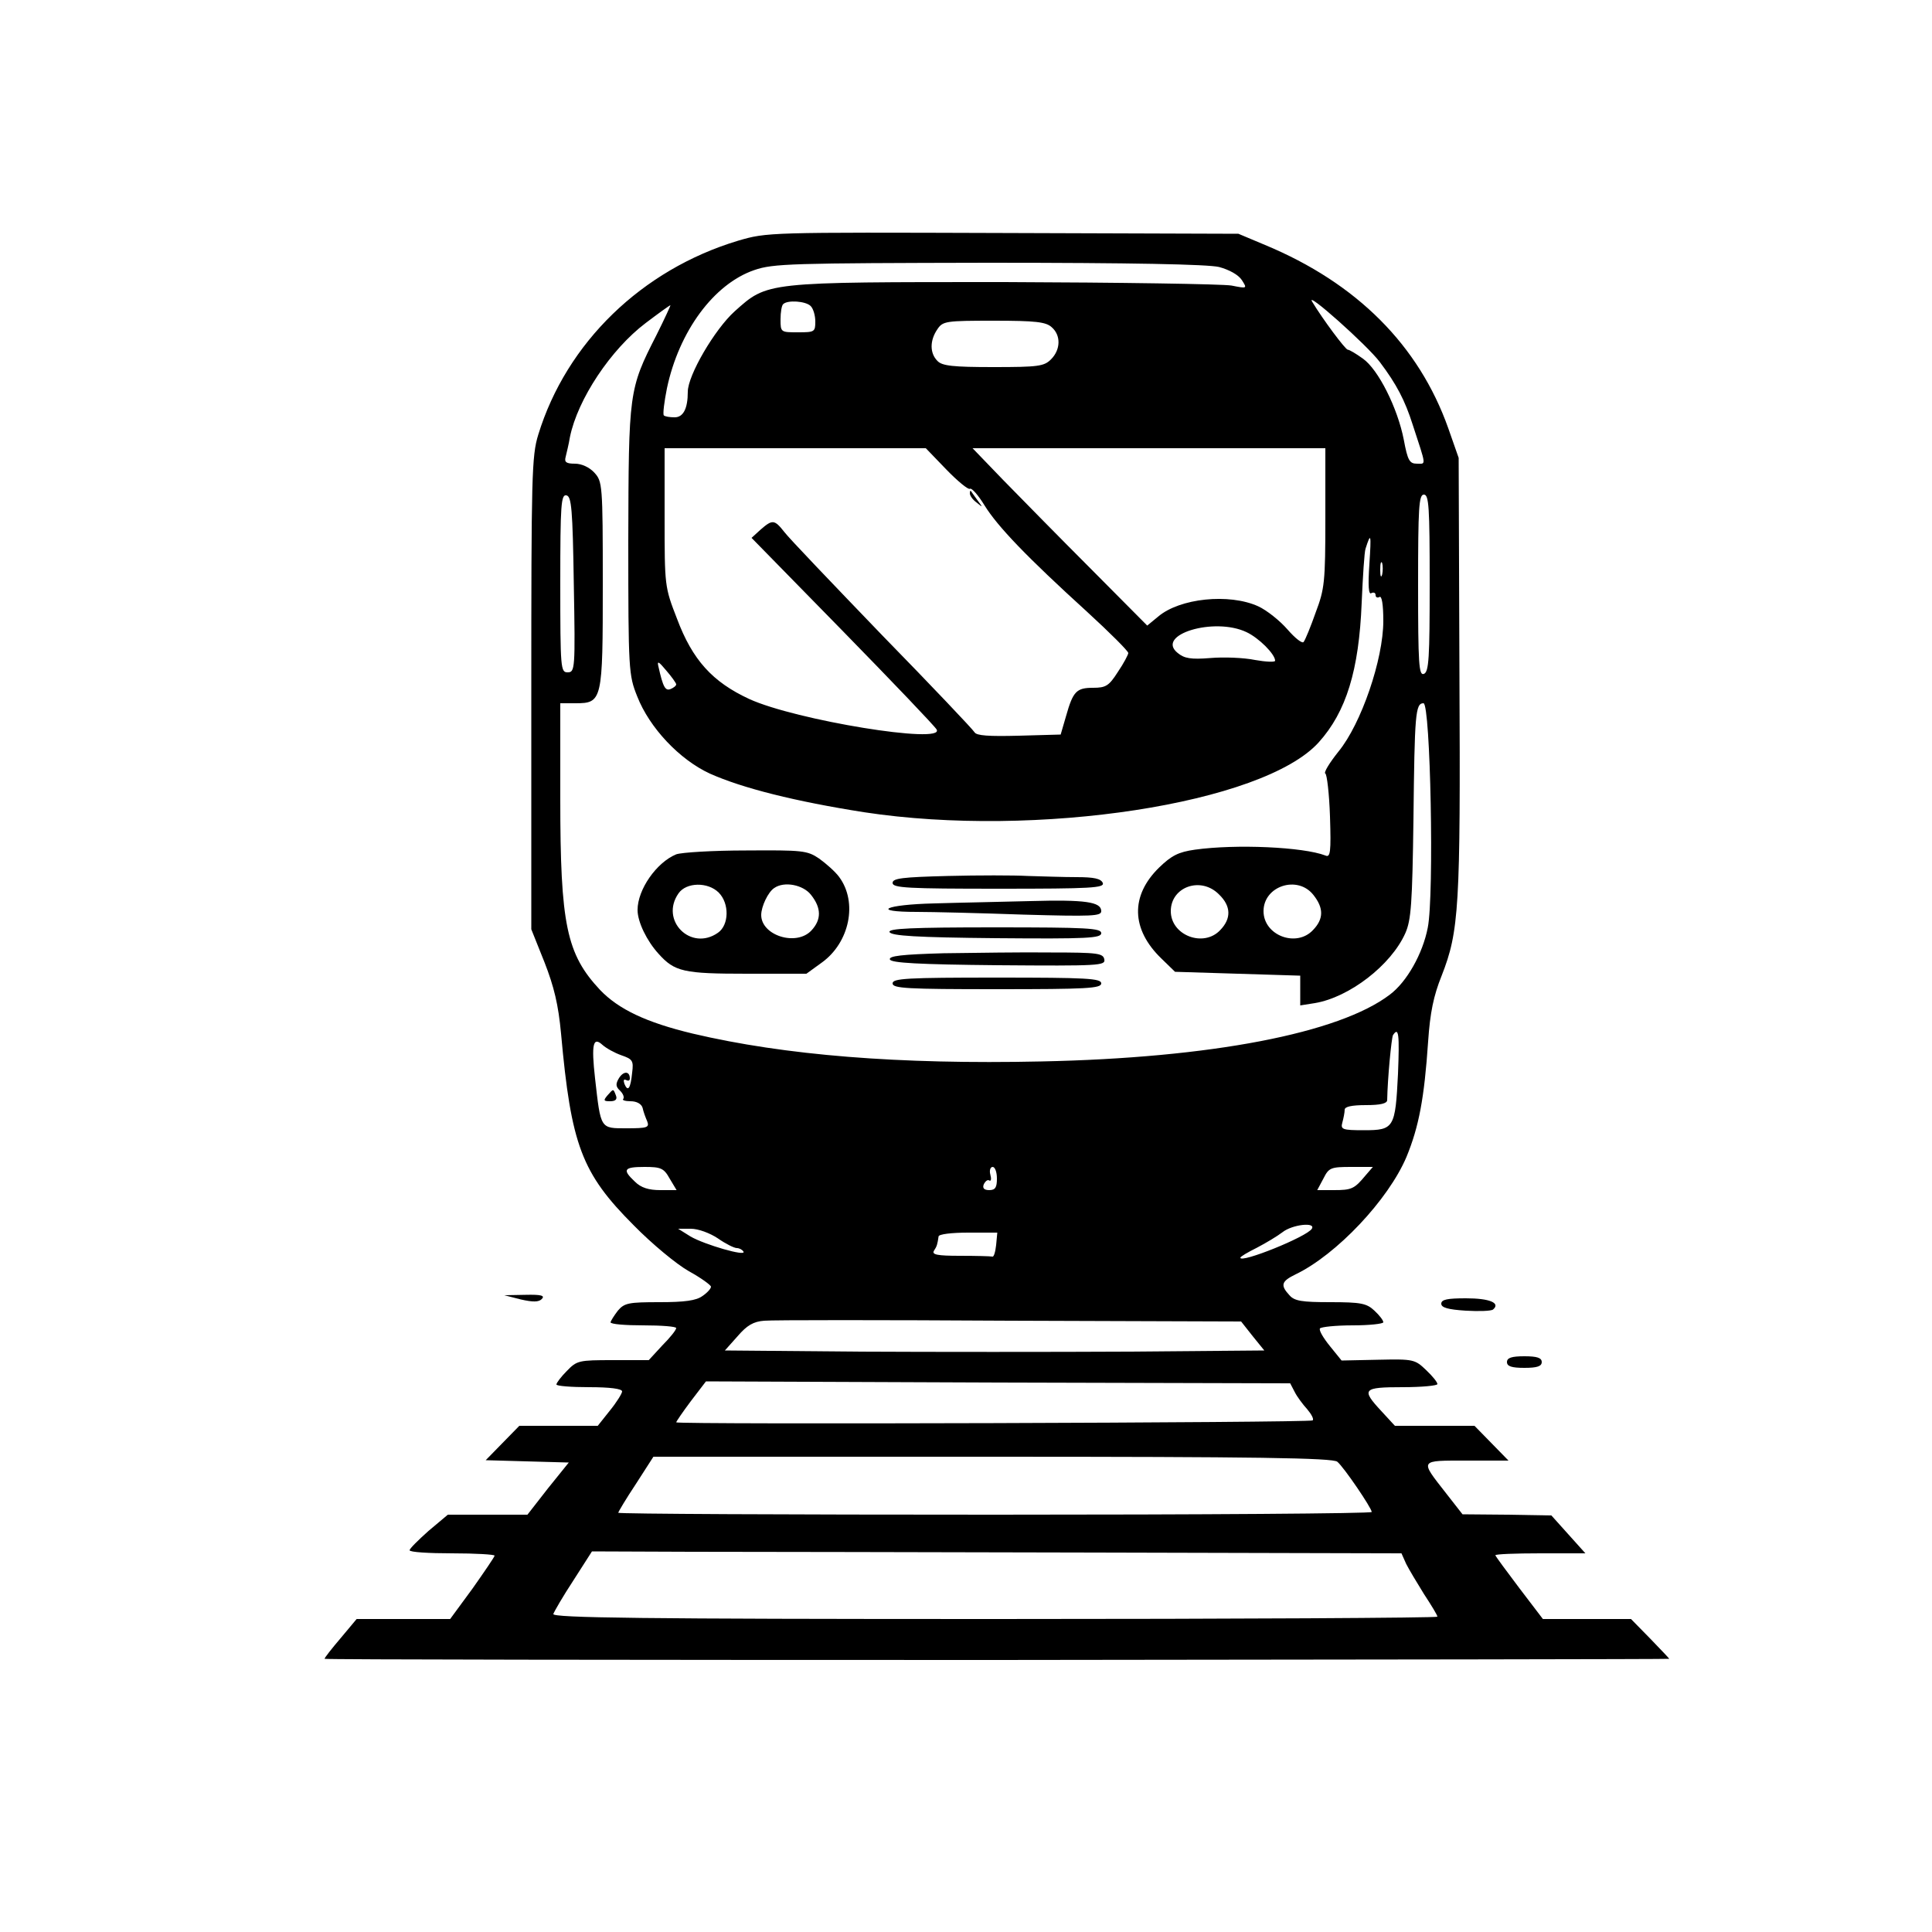
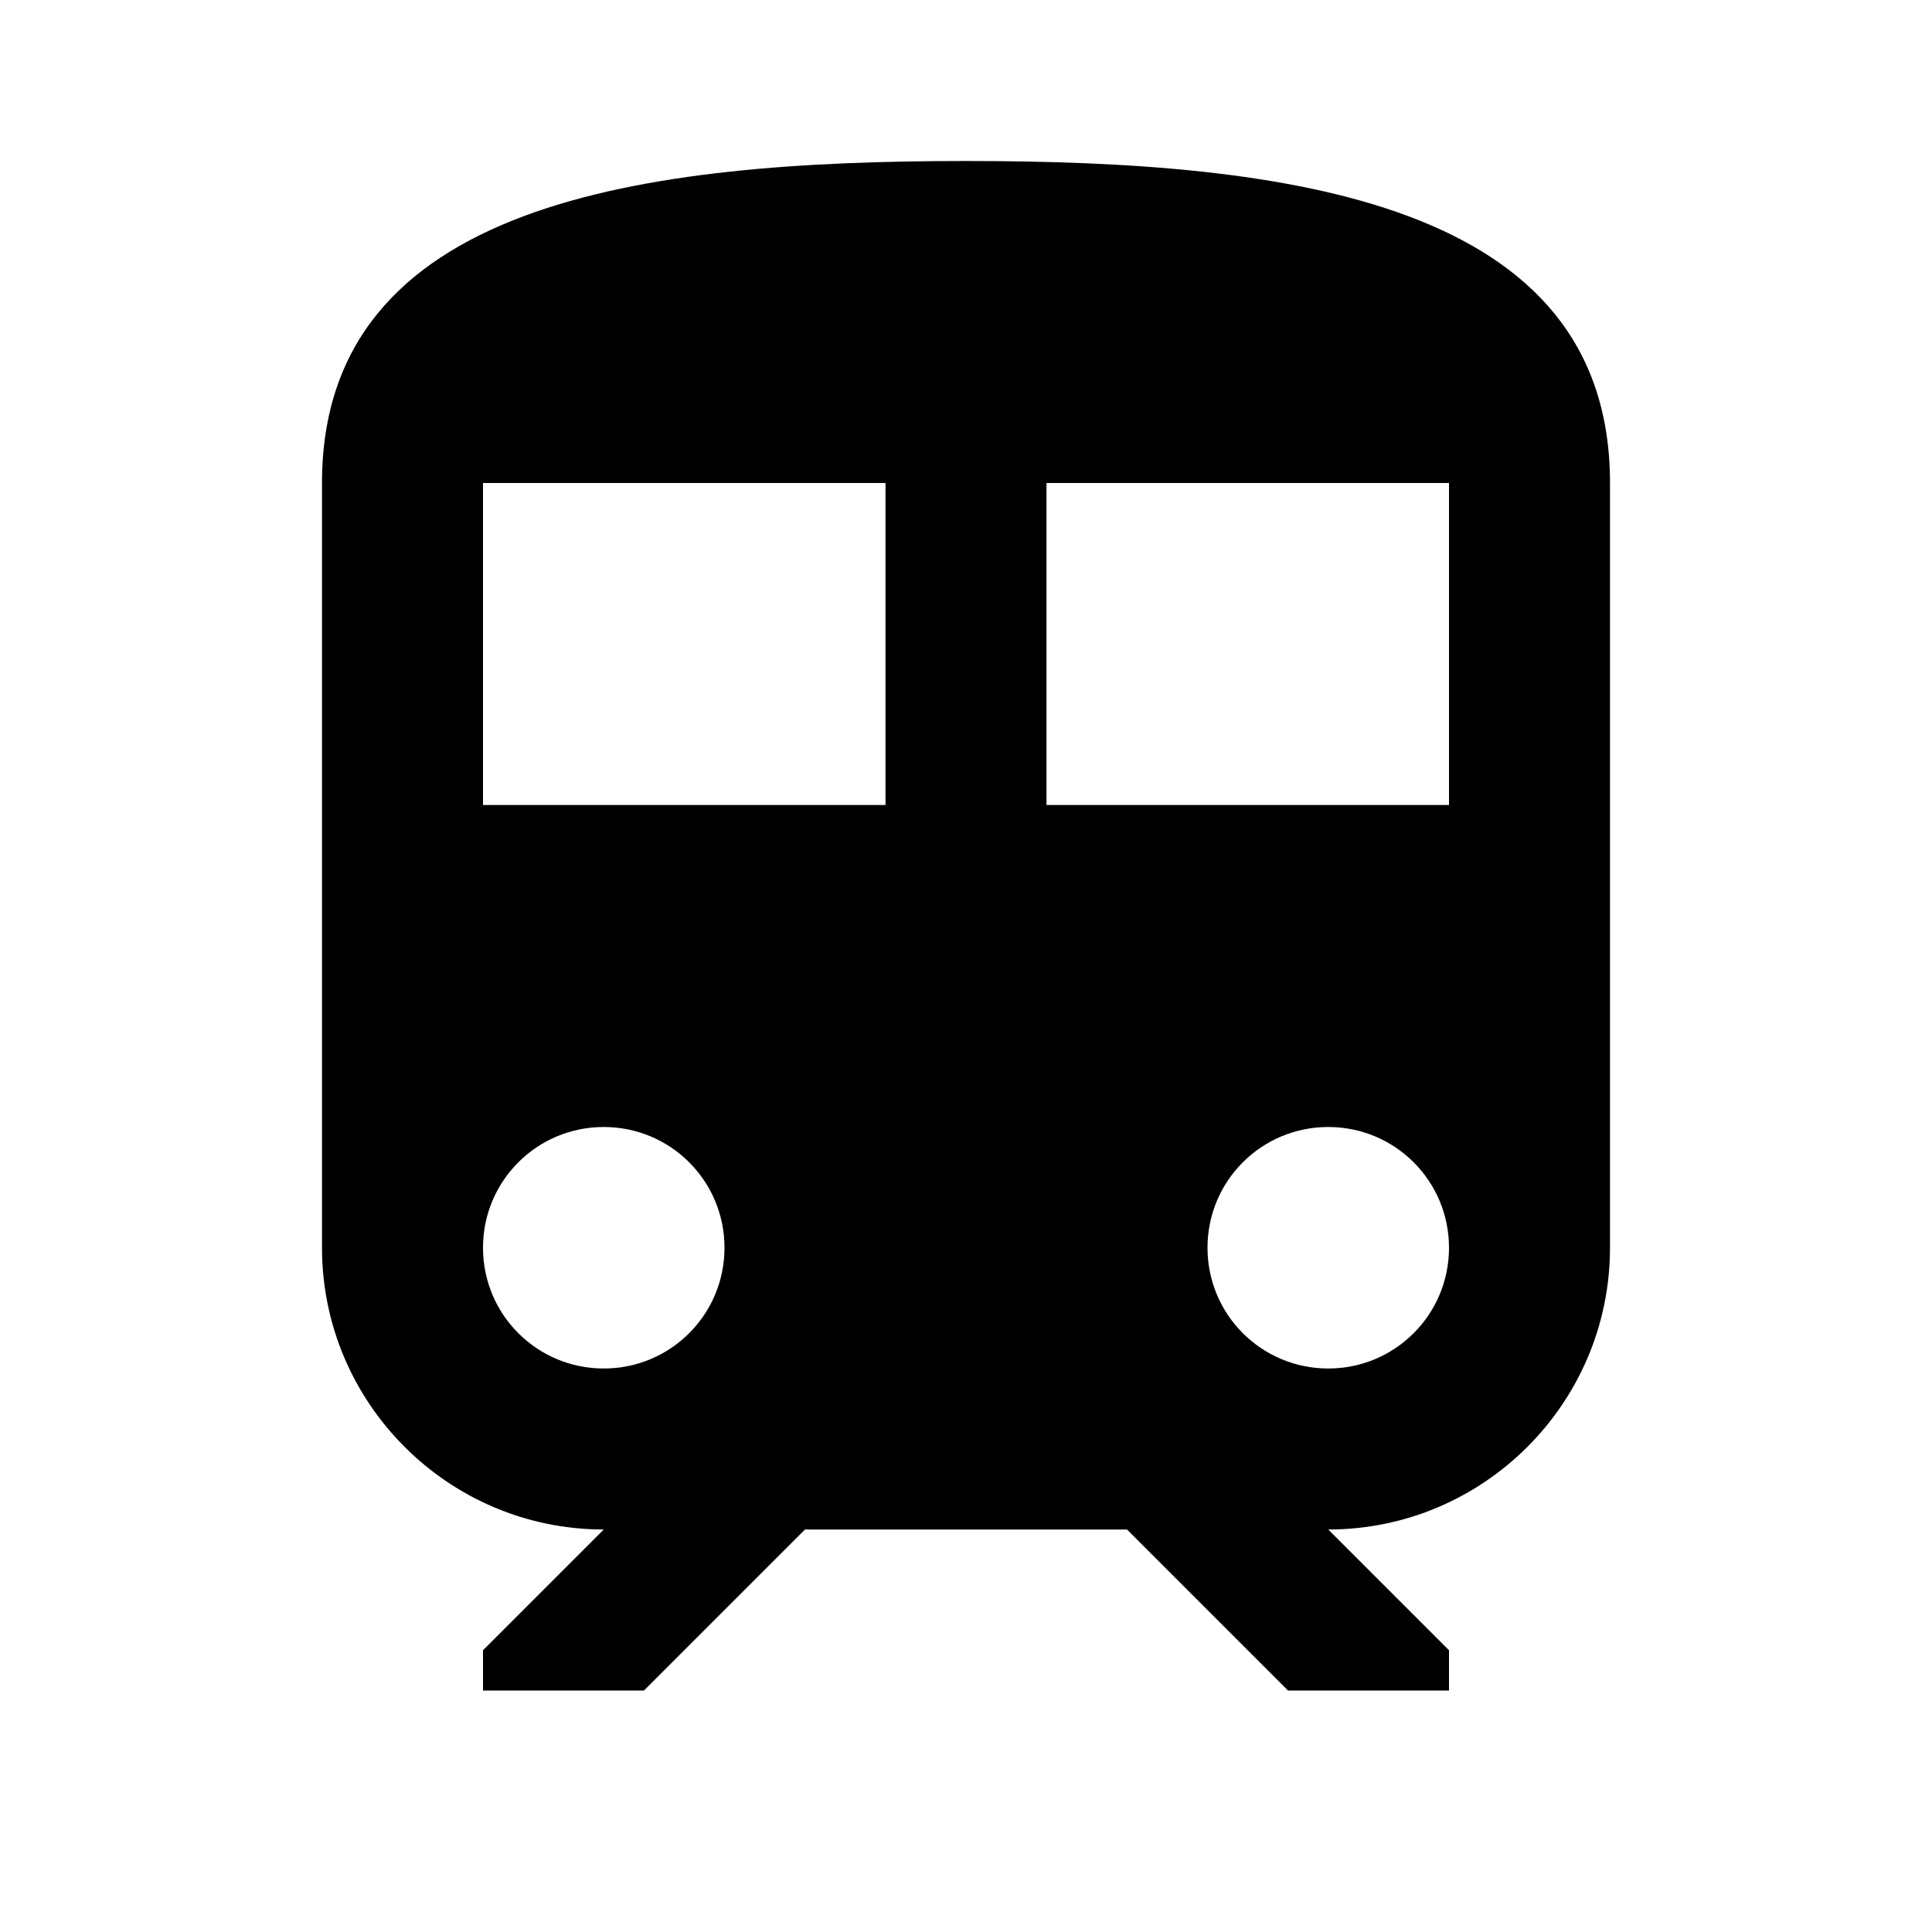
- <svg xmlns="http://www.w3.org/2000/svg" version="1.0" width="500pt" height="500pt" viewBox="0 0 500 500" preserveAspectRatio="xMidYMid meet">
-   <g transform="translate(0,500) scale(0.1,-0.1)" fill="#000000" stroke="none">
-     <path d="M1910 4377 c-249 -75 -444 -264 -517 -502 -17 -55 -18 -106 -18 -670 l0 -610 34 -85 c25 -64 36 -110 43 -185 26 -288 53 -361 188 -496 47 -48 111 -101 143 -119 31 -17 57 -36 57 -40 0 -5 -10 -16 -22 -24 -16 -12 -47 -16 -111 -16 -80 0 -91 -2 -108 -22 -10 -13 -18 -26 -19 -30 0 -5 38 -8 85 -8 47 0 85 -3 85 -7 0 -5 -16 -25 -36 -45 l-35 -38 -93 0 c-88 0 -93 -1 -119 -28 -15 -15 -27 -31 -27 -35 0 -4 38 -7 85 -7 53 0 85 -4 85 -11 0 -5 -14 -28 -32 -50 l-31 -39 -102 0 -101 0 -44 -45 -43 -44 107 -3 108 -3 -54 -67 -53 -68 -103 0 -103 0 -50 -42 c-27 -24 -49 -46 -49 -50 0 -5 50 -8 110 -8 61 0 110 -3 110 -6 0 -3 -26 -41 -57 -85 l-58 -79 -121 0 -121 0 -41 -49 c-23 -27 -42 -51 -42 -54 0 -2 783 -3 1740 -3 957 1 1740 2 1740 3 0 1 -22 24 -49 52 l-50 51 -114 0 -114 0 -61 80 c-34 45 -62 83 -62 85 0 3 52 5 116 5 l117 0 -44 49 -44 49 -115 2 -115 1 -43 55 c-68 87 -70 84 54 84 l108 0 -44 45 -44 45 -103 0 -103 0 -35 38 c-53 57 -48 62 55 62 50 0 90 4 90 8 0 5 -13 21 -29 36 -29 28 -33 29 -124 27 l-95 -2 -30 37 c-17 21 -29 41 -26 46 3 4 41 8 85 8 43 0 79 4 79 8 0 5 -10 18 -23 30 -20 19 -35 22 -114 22 -74 0 -93 3 -106 18 -24 26 -21 36 16 54 106 51 240 193 287 304 32 78 46 151 56 299 5 74 14 118 35 170 45 115 49 176 46 780 l-2 560 -27 77 c-76 214 -236 375 -474 474 l-69 29 -610 2 c-606 2 -610 2 -685 -20z m1245 -68 c26 -7 50 -20 59 -34 14 -22 14 -22 -27 -14 -23 4 -288 8 -588 9 -621 0 -612 1 -698 -76 -51 -46 -121 -165 -121 -208 0 -44 -12 -66 -34 -66 -13 0 -25 2 -28 5 -3 3 1 35 8 70 31 147 121 270 226 306 49 17 95 18 606 19 372 0 568 -4 597 -11z m416 -246 c43 -57 65 -99 85 -162 36 -110 35 -101 11 -101 -19 0 -24 8 -34 62 -16 82 -66 182 -106 210 -18 13 -35 23 -39 23 -6 0 -65 79 -92 124 -20 32 142 -112 175 -156z m-1473 145 c7 -7 12 -25 12 -40 0 -27 -2 -28 -45 -28 -44 0 -45 0 -45 33 0 19 3 37 7 40 11 11 58 8 71 -5z m-399 -75 c-72 -141 -72 -147 -73 -533 0 -335 1 -347 23 -402 32 -82 110 -164 188 -200 85 -38 221 -72 399 -100 446 -68 1034 22 1177 181 71 79 104 186 111 361 3 69 7 132 10 140 14 44 15 38 10 -39 -4 -58 -2 -81 5 -76 6 3 11 1 11 -5 0 -6 5 -8 10 -5 6 4 10 -19 10 -62 0 -99 -57 -266 -116 -338 -24 -30 -39 -55 -34 -57 4 -2 10 -51 12 -111 3 -93 1 -107 -12 -101 -57 22 -231 30 -338 15 -42 -6 -60 -15 -92 -46 -75 -73 -73 -160 6 -236 l35 -34 162 -5 162 -5 0 -38 0 -39 38 6 c89 15 197 98 234 181 15 34 18 76 21 295 3 273 5 300 26 300 18 0 28 -497 11 -581 -13 -67 -54 -140 -98 -173 -131 -100 -463 -164 -902 -173 -370 -8 -664 16 -902 72 -121 29 -192 63 -240 113 -87 93 -103 169 -103 495 l0 247 39 0 c70 0 71 6 71 309 0 258 -1 265 -22 288 -13 14 -33 23 -50 23 -23 0 -28 4 -24 18 2 9 8 32 11 51 20 98 106 227 196 295 33 25 62 46 64 46 1 0 -15 -35 -36 -77z m1023 20 c24 -21 23 -58 -2 -83 -18 -18 -33 -20 -149 -20 -104 0 -133 3 -145 16 -20 20 -20 53 0 82 14 21 22 22 146 22 108 0 135 -3 150 -17z m-273 -368 c29 -30 57 -53 61 -50 5 3 22 -17 38 -43 34 -55 110 -134 265 -275 59 -54 107 -102 107 -107 0 -4 -12 -27 -27 -49 -23 -36 -31 -41 -64 -41 -43 0 -52 -9 -70 -73 l-14 -48 -108 -3 c-78 -2 -110 0 -115 9 -4 7 -111 120 -239 251 -127 132 -241 251 -253 267 -26 33 -31 33 -62 6 l-23 -21 235 -240 c129 -132 239 -247 244 -256 22 -39 -365 24 -485 79 -95 44 -147 101 -187 208 -32 82 -32 85 -32 262 l0 179 338 0 338 0 53 -55z m981 -125 c0 -167 -2 -184 -25 -245 -13 -37 -27 -71 -31 -76 -3 -6 -22 9 -42 32 -20 23 -54 50 -76 60 -75 34 -203 21 -259 -27 l-28 -23 -147 148 c-81 81 -183 185 -226 229 l-79 82 456 0 457 0 0 -180z m-1945 -172 c4 -220 3 -228 -16 -228 -18 0 -19 9 -19 231 0 204 2 230 16 227 13 -3 16 -34 19 -230z m2215 3 c0 -194 -2 -230 -15 -235 -13 -5 -15 25 -15 229 0 202 2 235 15 235 13 0 15 -32 15 -229z m-123 22 c-3 -10 -5 -4 -5 12 0 17 2 24 5 18 2 -7 2 -21 0 -30z m-351 -149 c32 -15 74 -57 74 -74 0 -4 -24 -3 -52 2 -29 6 -81 8 -116 5 -50 -4 -67 -1 -84 13 -59 47 94 94 178 54z m-1476 -135 c0 -4 -7 -9 -14 -12 -14 -6 -20 4 -32 58 -4 16 1 13 20 -10 14 -16 26 -33 26 -36z m1405 -544 c31 -30 32 -62 3 -92 -43 -46 -128 -14 -128 49 0 63 78 91 125 43z m244 -1 c27 -34 27 -62 -1 -91 -43 -46 -128 -14 -128 49 0 65 88 94 129 42z m219 -463 c-7 -140 -10 -146 -88 -146 -56 0 -61 2 -56 20 3 11 6 26 6 33 0 8 18 12 55 12 37 0 55 4 55 13 1 56 11 160 15 168 15 23 17 2 13 -100z m-2010 48 c29 -10 32 -14 28 -45 -4 -41 -11 -51 -20 -29 -3 9 -2 13 4 10 6 -3 10 -2 10 4 0 19 -16 20 -28 1 -9 -15 -9 -22 3 -33 8 -8 11 -17 8 -21 -4 -3 5 -6 19 -6 16 0 28 -7 31 -17 2 -10 8 -26 12 -35 6 -16 0 -18 -53 -18 -69 0 -67 -3 -82 129 -10 89 -5 109 19 87 10 -9 32 -21 49 -27z m125 -319 l18 -30 -42 0 c-30 0 -50 6 -66 22 -33 31 -29 38 25 38 42 0 50 -3 65 -30z m847 0 c0 -23 -4 -30 -20 -30 -13 0 -18 5 -14 15 4 8 10 13 14 10 5 -3 6 4 3 15 -3 11 0 20 6 20 6 0 11 -13 11 -30z m954 8 c-29 -35 -36 -38 -82 -38 l-43 0 16 30 c14 28 19 30 72 30 l56 0 -19 -22z m-139 -138 c-13 -21 -185 -90 -185 -75 0 3 19 14 43 26 23 12 53 30 66 40 25 20 87 27 76 9z m-1537 -25 c20 -14 42 -25 49 -25 6 0 14 -4 17 -9 9 -14 -101 18 -137 39 l-32 20 33 0 c19 0 49 -11 70 -25z m720 -17 c-2 -18 -6 -32 -10 -30 -5 1 -42 2 -84 2 -58 0 -73 3 -67 13 8 12 9 17 12 37 0 6 34 10 77 10 l75 0 -3 -32z m664 -236 l30 -37 -352 -3 c-193 -1 -507 -1 -698 0 l-346 3 33 37 c24 28 41 38 69 40 20 2 306 2 636 0 l598 -2 30 -38z m109 -145 c6 -12 21 -32 32 -44 11 -13 18 -26 14 -29 -6 -6 -1647 -11 -1647 -5 0 2 17 27 38 55 l39 51 756 -3 756 -2 12 -23z m110 -180 c17 -14 89 -120 89 -130 0 -4 -439 -7 -975 -7 -536 0 -975 2 -975 5 0 2 20 36 46 75 l45 70 878 0 c679 0 881 -3 892 -13z m-625 -235 l791 -2 12 -27 c7 -14 28 -49 46 -78 19 -29 35 -55 35 -59 0 -3 -516 -6 -1146 -6 -911 0 -1145 3 -1142 13 2 6 25 46 52 87 l48 75 257 -1 c141 0 612 -1 1047 -2z" />
-     <path d="M1750 2789 c-51 -21 -100 -91 -100 -144 0 -31 24 -80 54 -113 42 -47 65 -52 229 -52 l154 0 40 29 c72 52 93 156 45 221 -10 14 -34 35 -52 48 -31 21 -43 22 -189 21 -86 0 -167 -5 -181 -10z m110 -99 c28 -28 27 -84 -2 -104 -70 -49 -151 32 -102 102 20 29 76 30 104 2z m239 -6 c27 -34 27 -64 1 -92 -39 -42 -130 -13 -130 40 0 22 18 60 34 70 26 18 75 8 95 -18z" />
-     <path d="M2453 2733 c-118 -3 -143 -6 -143 -18 0 -13 39 -15 275 -15 240 0 274 2 269 15 -5 11 -22 15 -68 15 -33 0 -90 2 -126 3 -36 2 -129 2 -207 0z" />
-     <path d="M2418 2662 c-128 -3 -167 -22 -45 -22 39 0 163 -3 275 -7 179 -5 202 -4 202 9 0 24 -41 30 -184 26 -72 -2 -184 -4 -248 -6z" />
-     <path d="M2302 2588 c4 -10 70 -14 276 -16 238 -2 272 0 272 13 0 13 -36 15 -276 15 -216 0 -275 -3 -272 -12z" />
-     <path d="M2442 2533 c-108 -3 -142 -7 -139 -16 3 -9 73 -13 281 -15 261 -2 277 -1 274 15 -3 16 -17 18 -138 18 -74 1 -199 -1 -278 -2z" />
-     <path d="M2310 2455 c0 -13 37 -15 270 -15 233 0 270 2 270 15 0 13 -37 15 -270 15 -233 0 -270 -2 -270 -15z" />
-     <path d="M2510 3723 c0 -6 8 -17 18 -24 16 -13 16 -13 2 6 -8 11 -16 22 -17 24 -2 2 -3 0 -3 -6z" />
-     <path d="M1572 2165 c-11 -13 -10 -15 7 -15 14 0 19 5 15 15 -7 18 -6 18 -22 0z" />
-     <path d="M1348 1637 c31 -7 46 -7 54 1 9 9 -1 12 -42 11 l-55 -1 43 -11z" />
-     <path d="M3730 1626 c0 -10 17 -15 63 -18 34 -2 66 -1 71 3 20 17 -9 29 -70 29 -48 0 -64 -3 -64 -14z" />
-     <path d="M3900 1475 c0 -11 12 -15 45 -15 33 0 45 4 45 15 0 11 -12 15 -45 15 -33 0 -45 -4 -45 -15z" />
-   </g>
+ <svg xmlns="http://www.w3.org/2000/svg" viewBox="0 0 24 24">
+   <path d="M12 2c-4 0-8 .5-8 4v9.5C4 17.43 5.57 19 7.5 19L6 20.5v.5h2l2-2h4l2 2h2v-.5L16.5 19c1.93 0 3.5-1.57 3.5-3.5V6c0-3.5-4-4-8-4zM7.5 17c-.83 0-1.5-.67-1.5-1.5S6.67 14 7.5 14s1.5.67 1.5 1.5S8.33 17 7.5 17zm3.5-7H6V6h5v4zm5.5 7c-.83 0-1.5-.67-1.5-1.5s.67-1.5 1.5-1.5 1.5.67 1.5 1.5-.67 1.5-1.5 1.5zm1.5-7h-5V6h5v4z" />
</svg>
